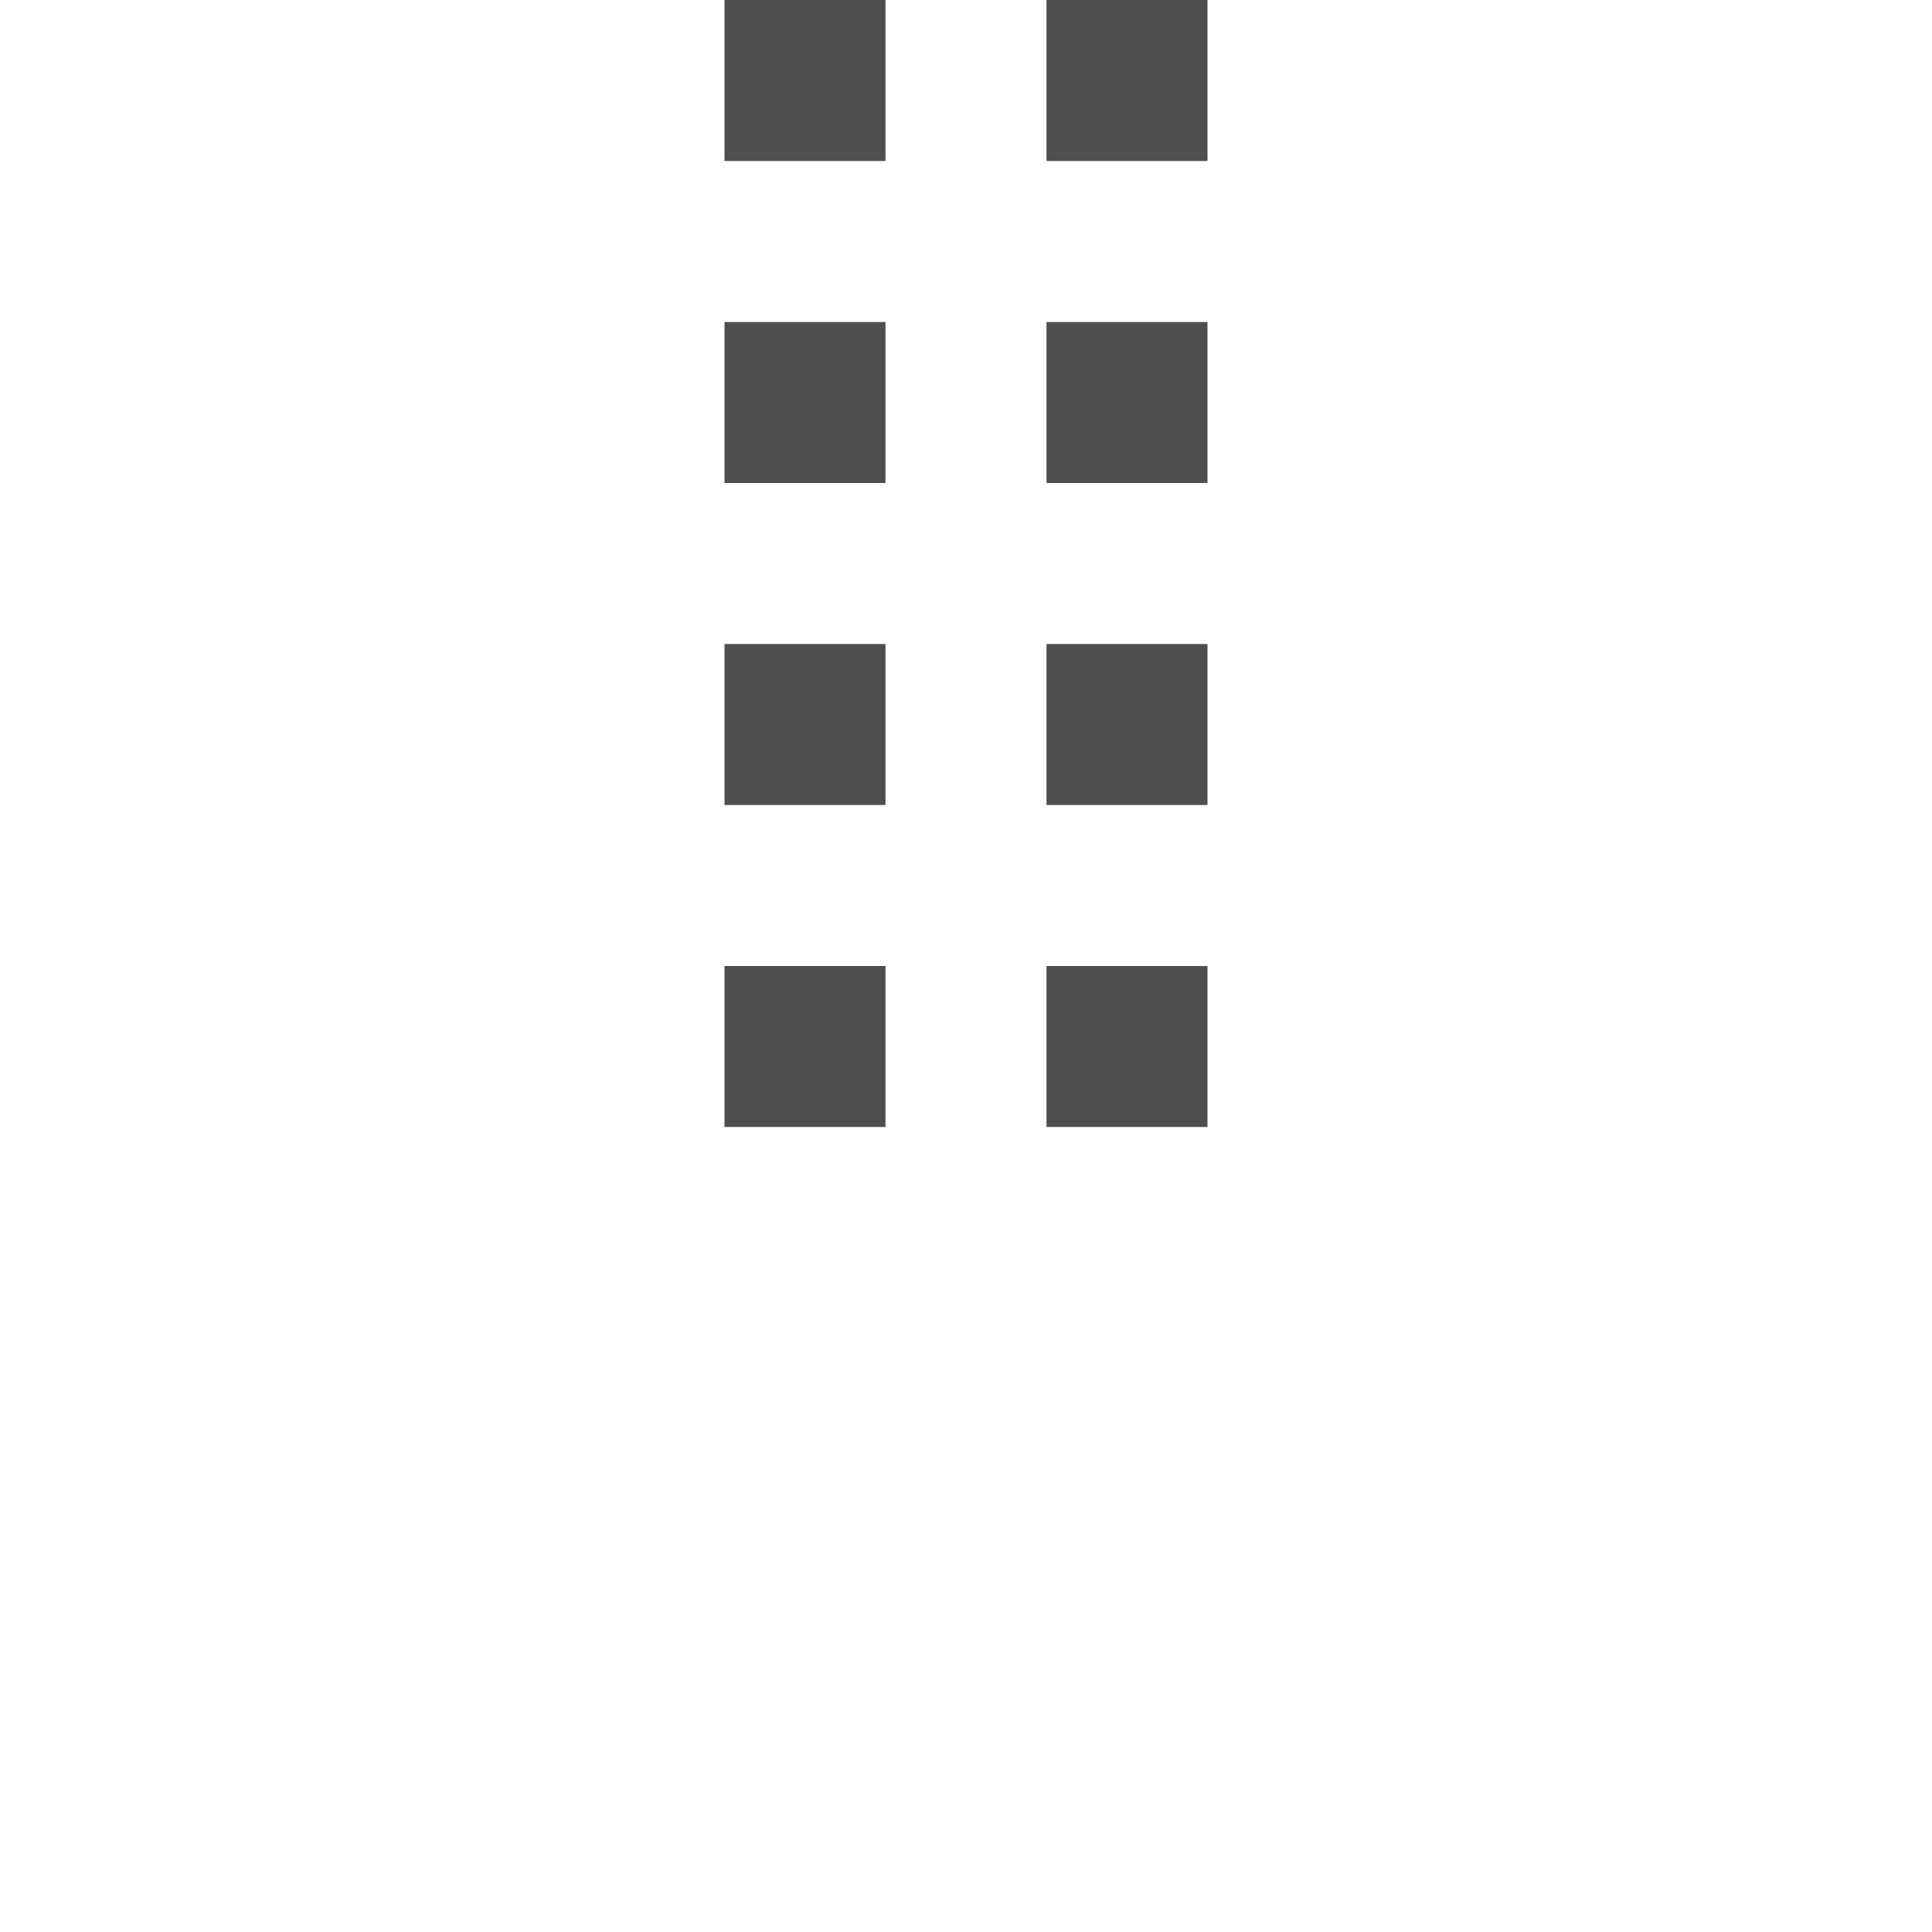
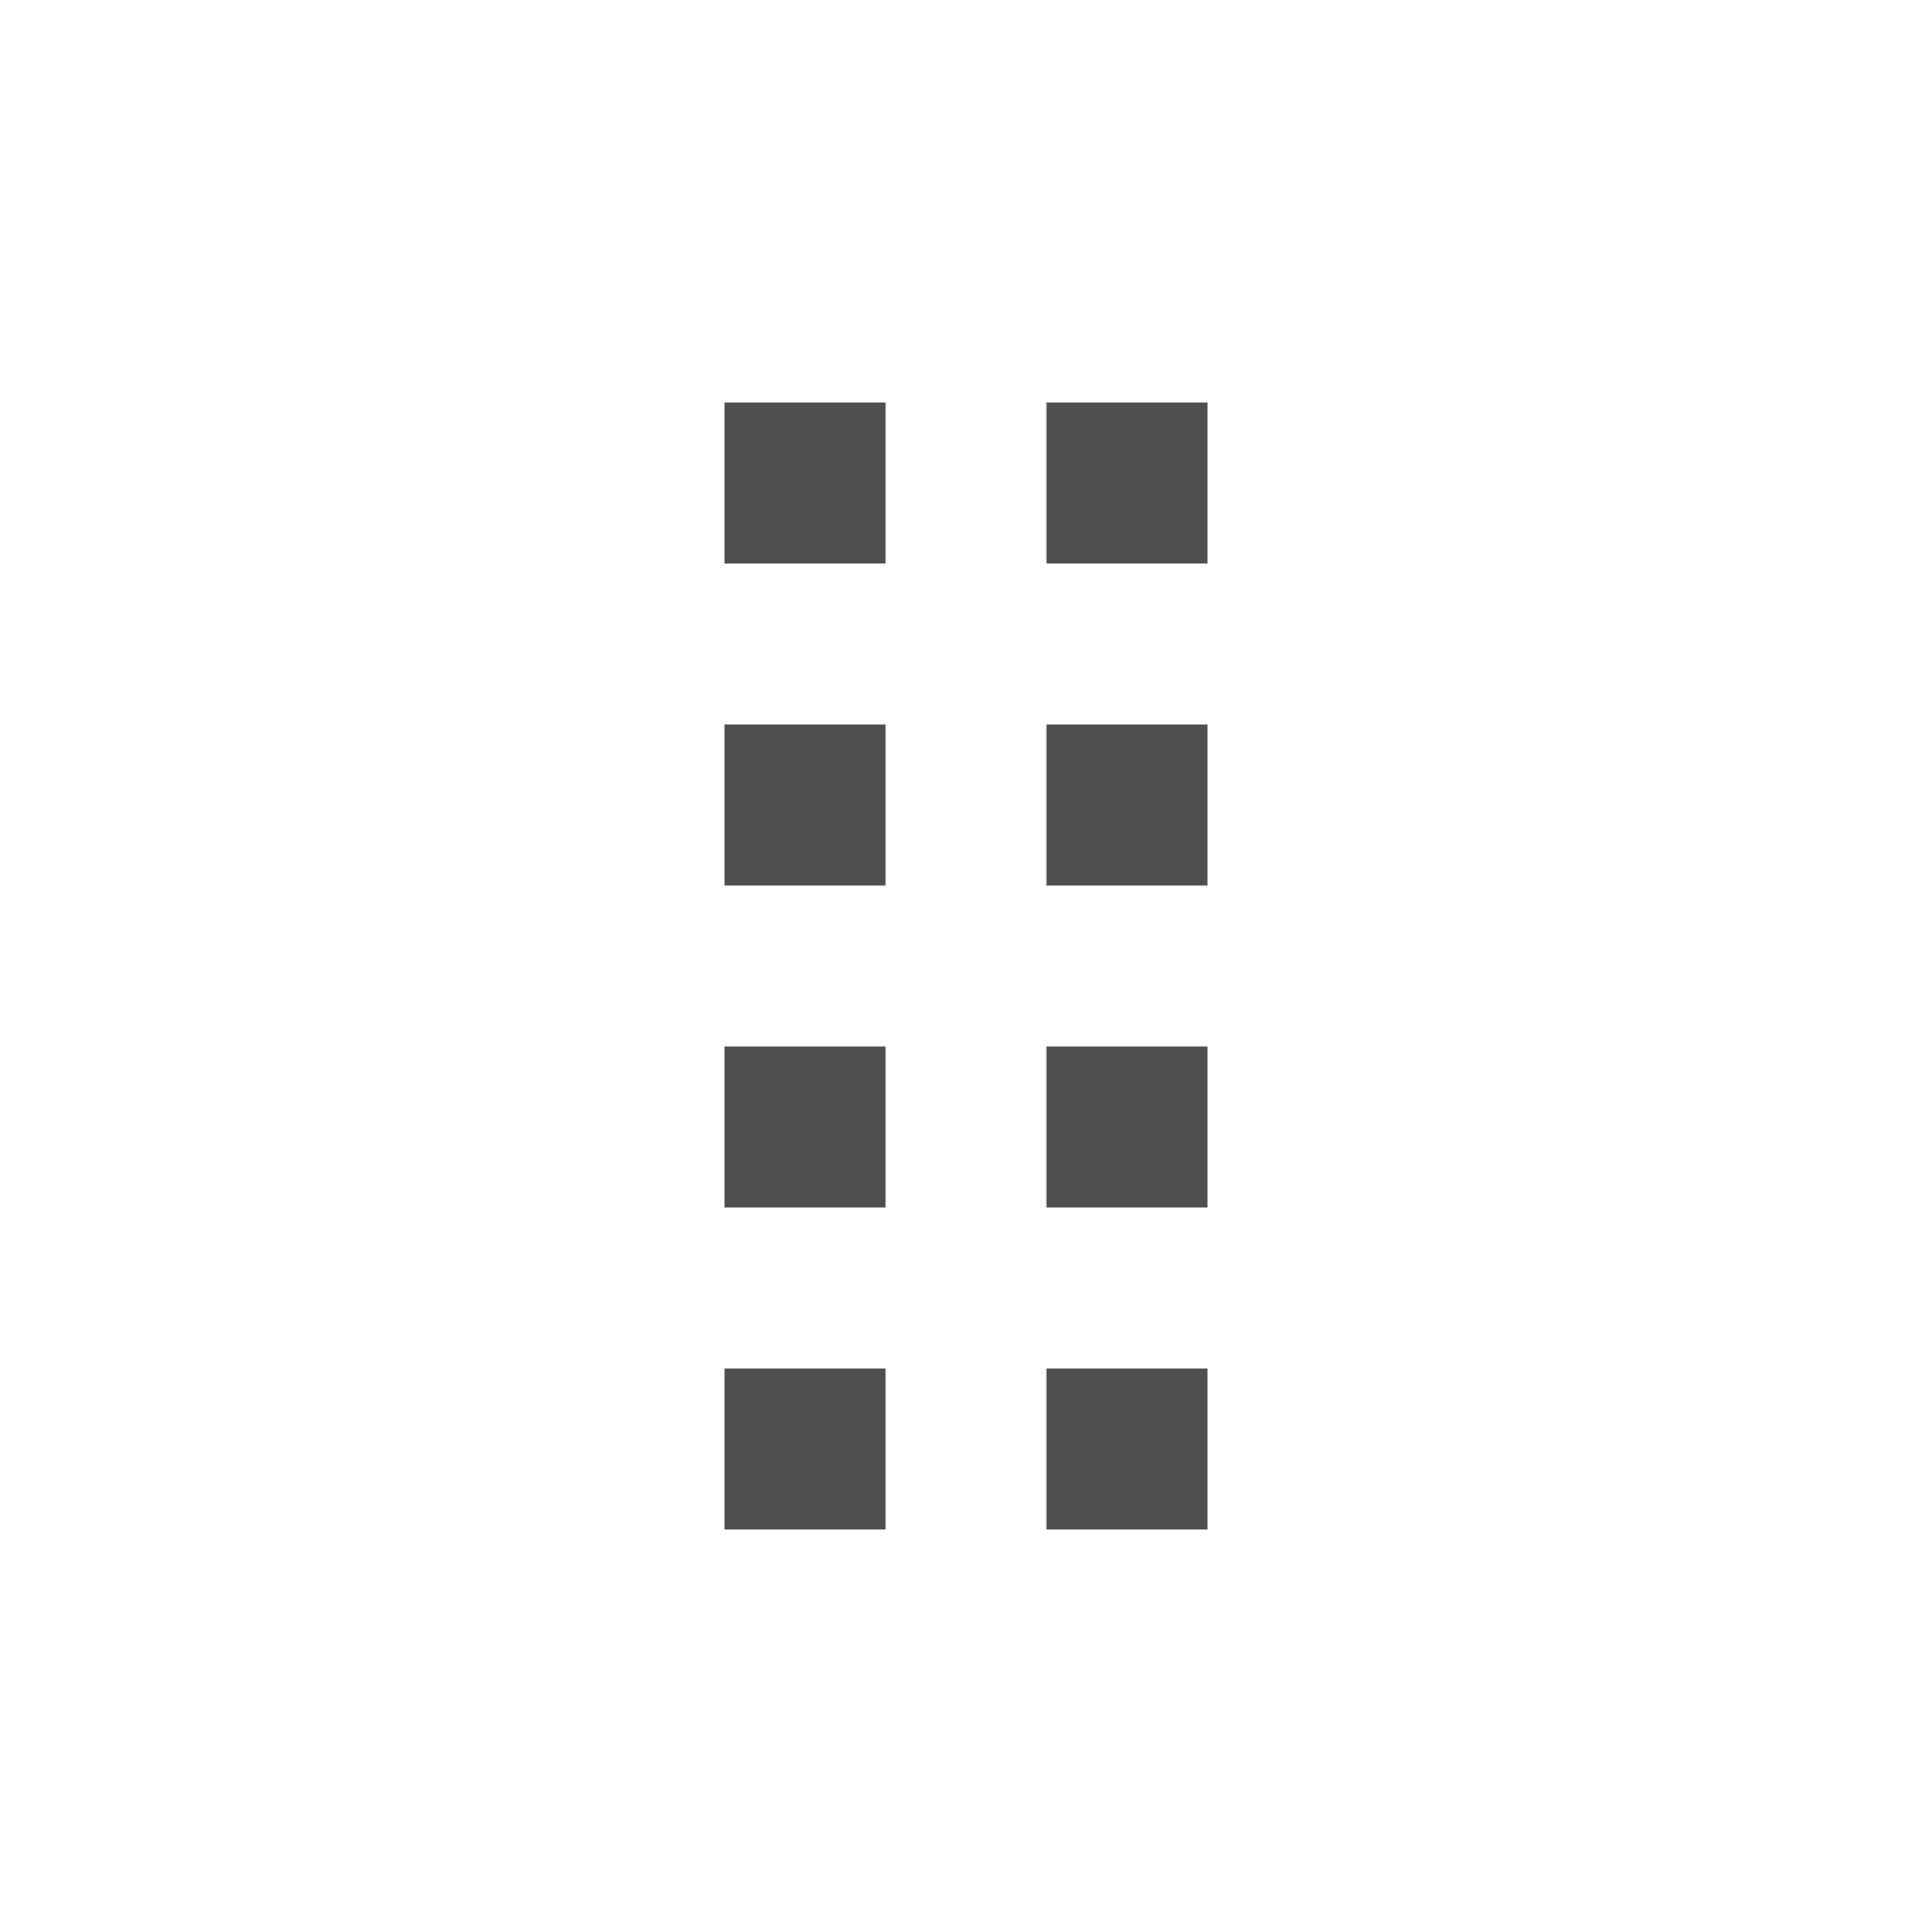
<svg xmlns="http://www.w3.org/2000/svg" width="24" height="24" viewBox="0 0 24 24" fill="none">
-   <path d="M9 0H11V2H9V0Z" fill="#4F4F4F" />
-   <path d="M13 0H15V2H13V0Z" fill="#4F4F4F" />
-   <path d="M9 4H11V6H9V4Z" fill="#4F4F4F" />
-   <path d="M13 4H15V6H13V4Z" fill="#4F4F4F" />
-   <path d="M9 8H11V10H9V8Z" fill="#4F4F4F" />
-   <path d="M13 8H15V10H13V8Z" fill="#4F4F4F" />
-   <path d="M9 12H11V14H9V12Z" fill="#4F4F4F" />
-   <path d="M13 12H15V14H13V12Z" fill="#4F4F4F" />
+   <path d="M9 5H11V7H9V5Z" fill="#4F4F4F" />
+   <path d="M13 5H15V7H13V5Z" fill="#4F4F4F" />
+   <path d="M9 9H11V11H9V9Z" fill="#4F4F4F" />
+   <path d="M13 9H15V11H13V9Z" fill="#4F4F4F" />
+   <path d="M9 13H11V15H9V13Z" fill="#4F4F4F" />
+   <path d="M13 13H15V15H13V13Z" fill="#4F4F4F" />
+   <path d="M9 17H11V19H9V17Z" fill="#4F4F4F" />
+   <path d="M13 17H15V19H13V17Z" fill="#4F4F4F" />
</svg>
